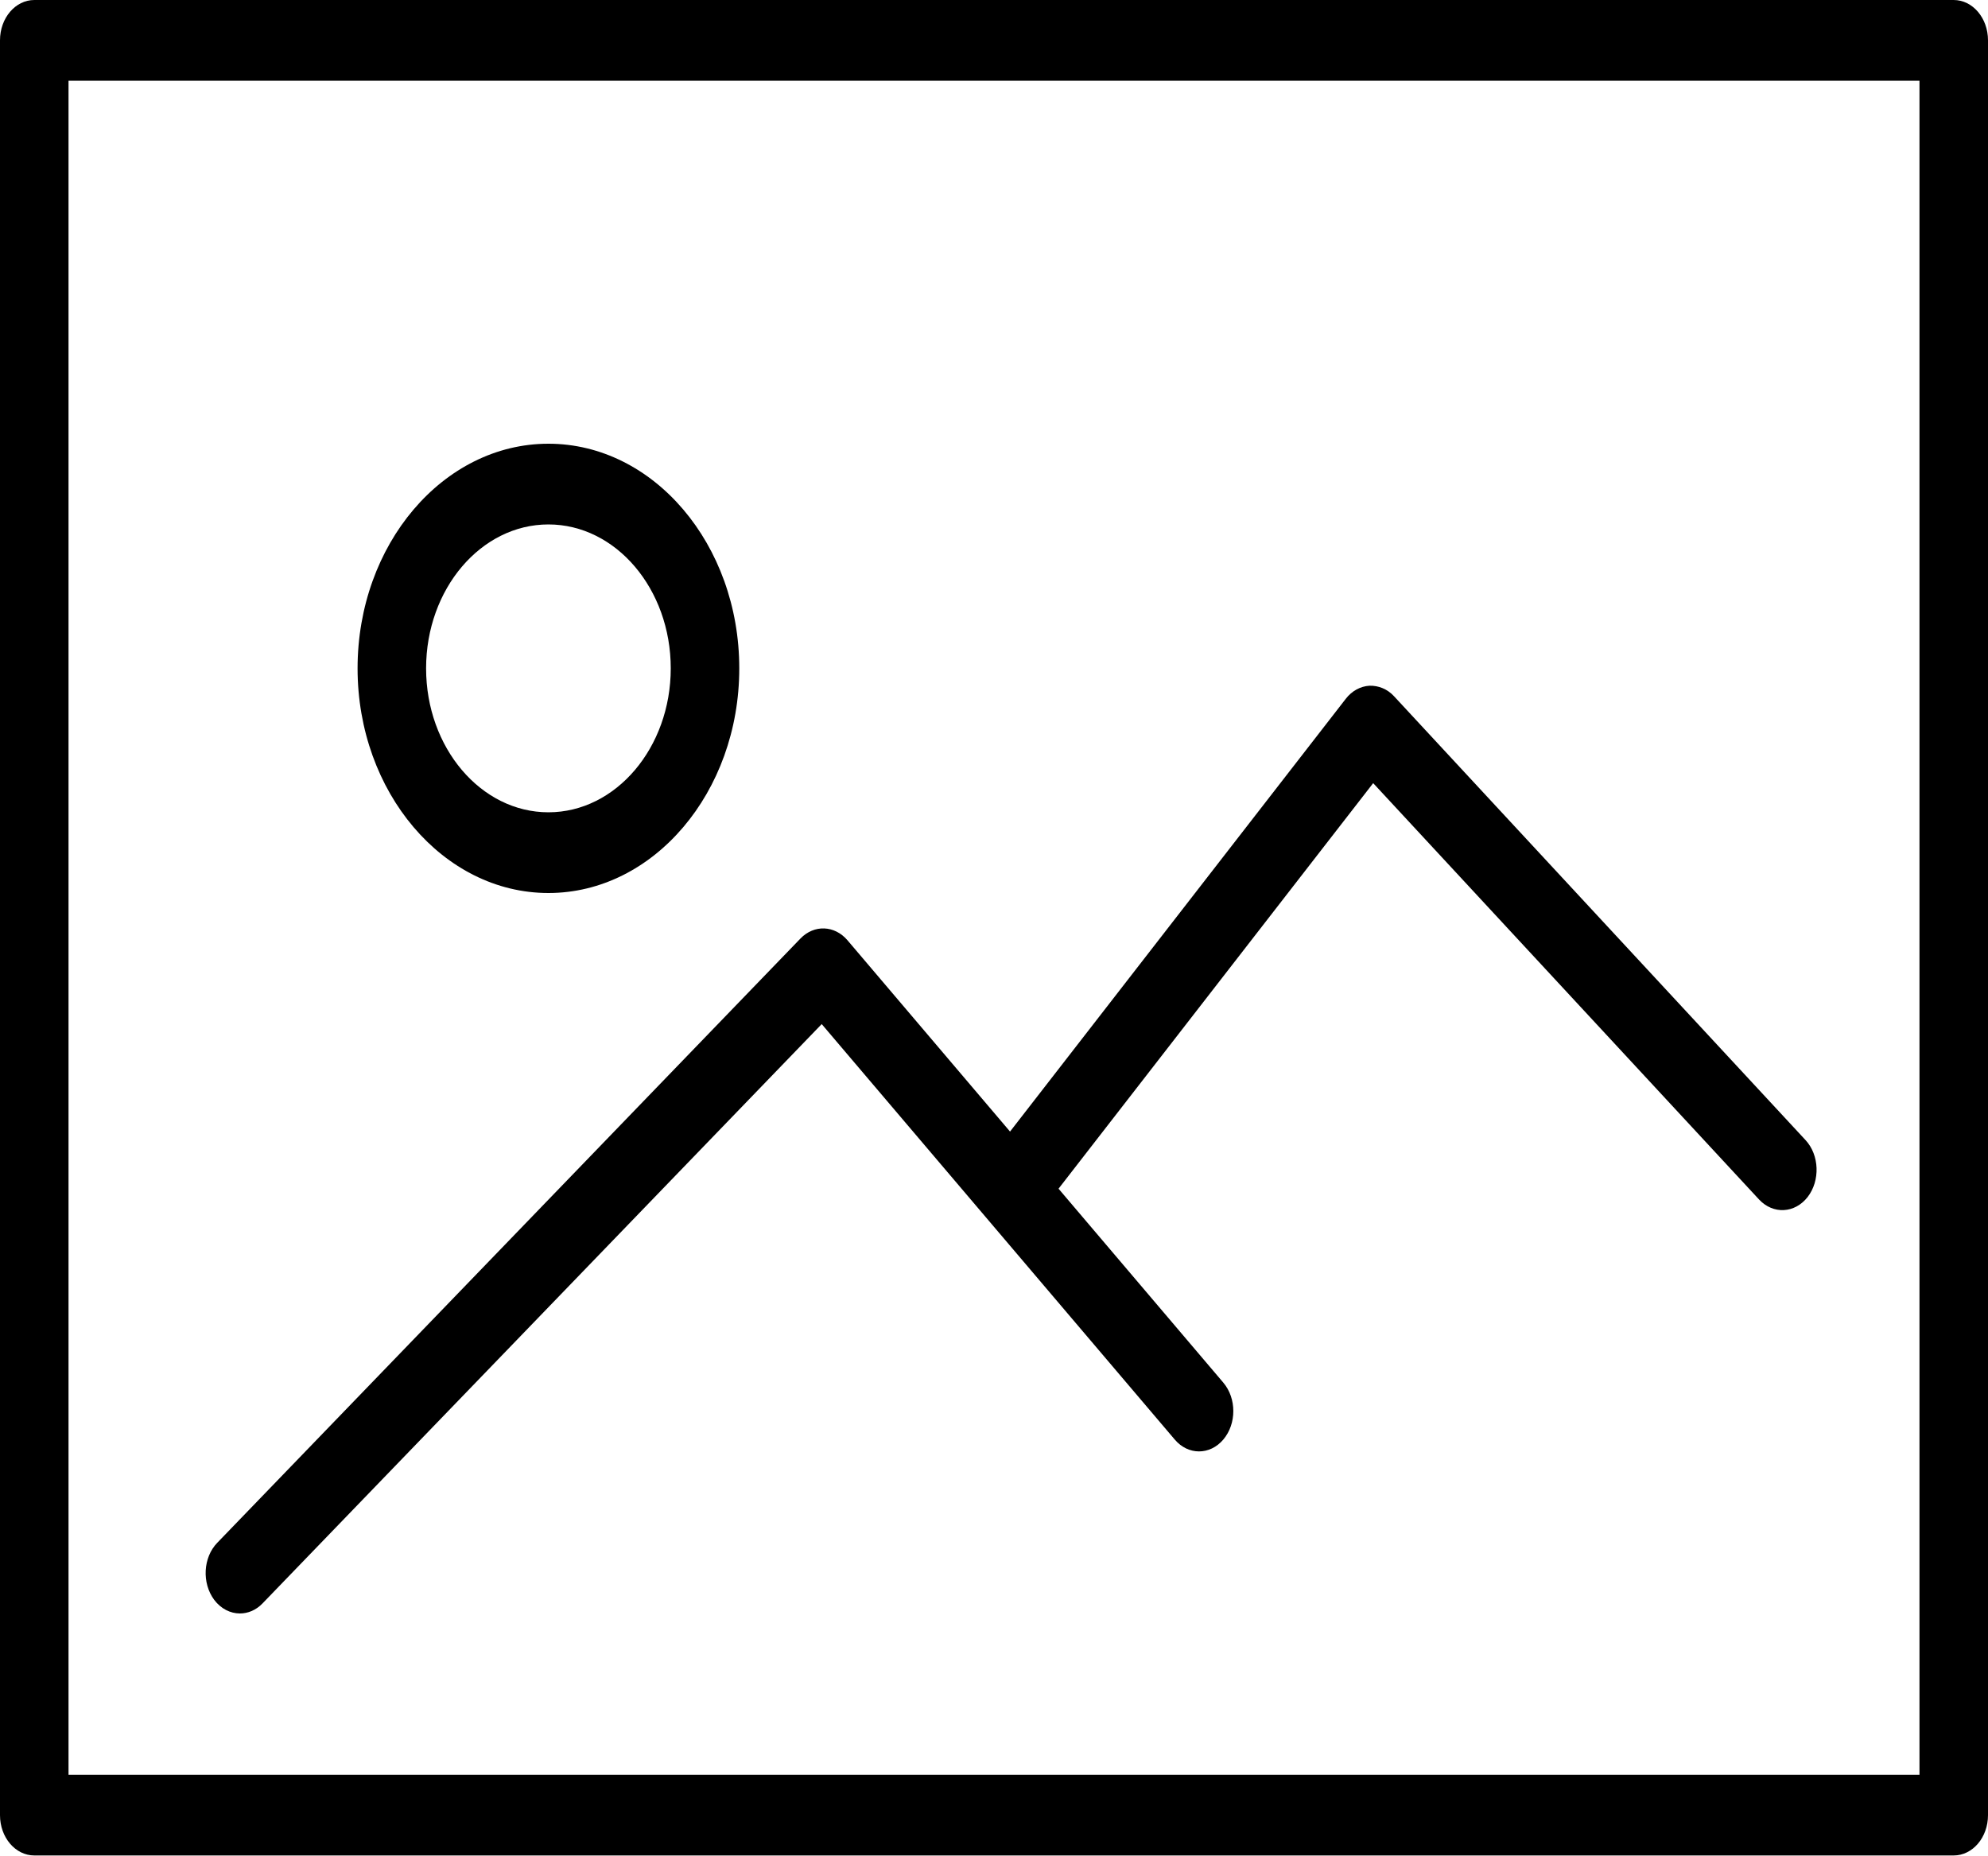
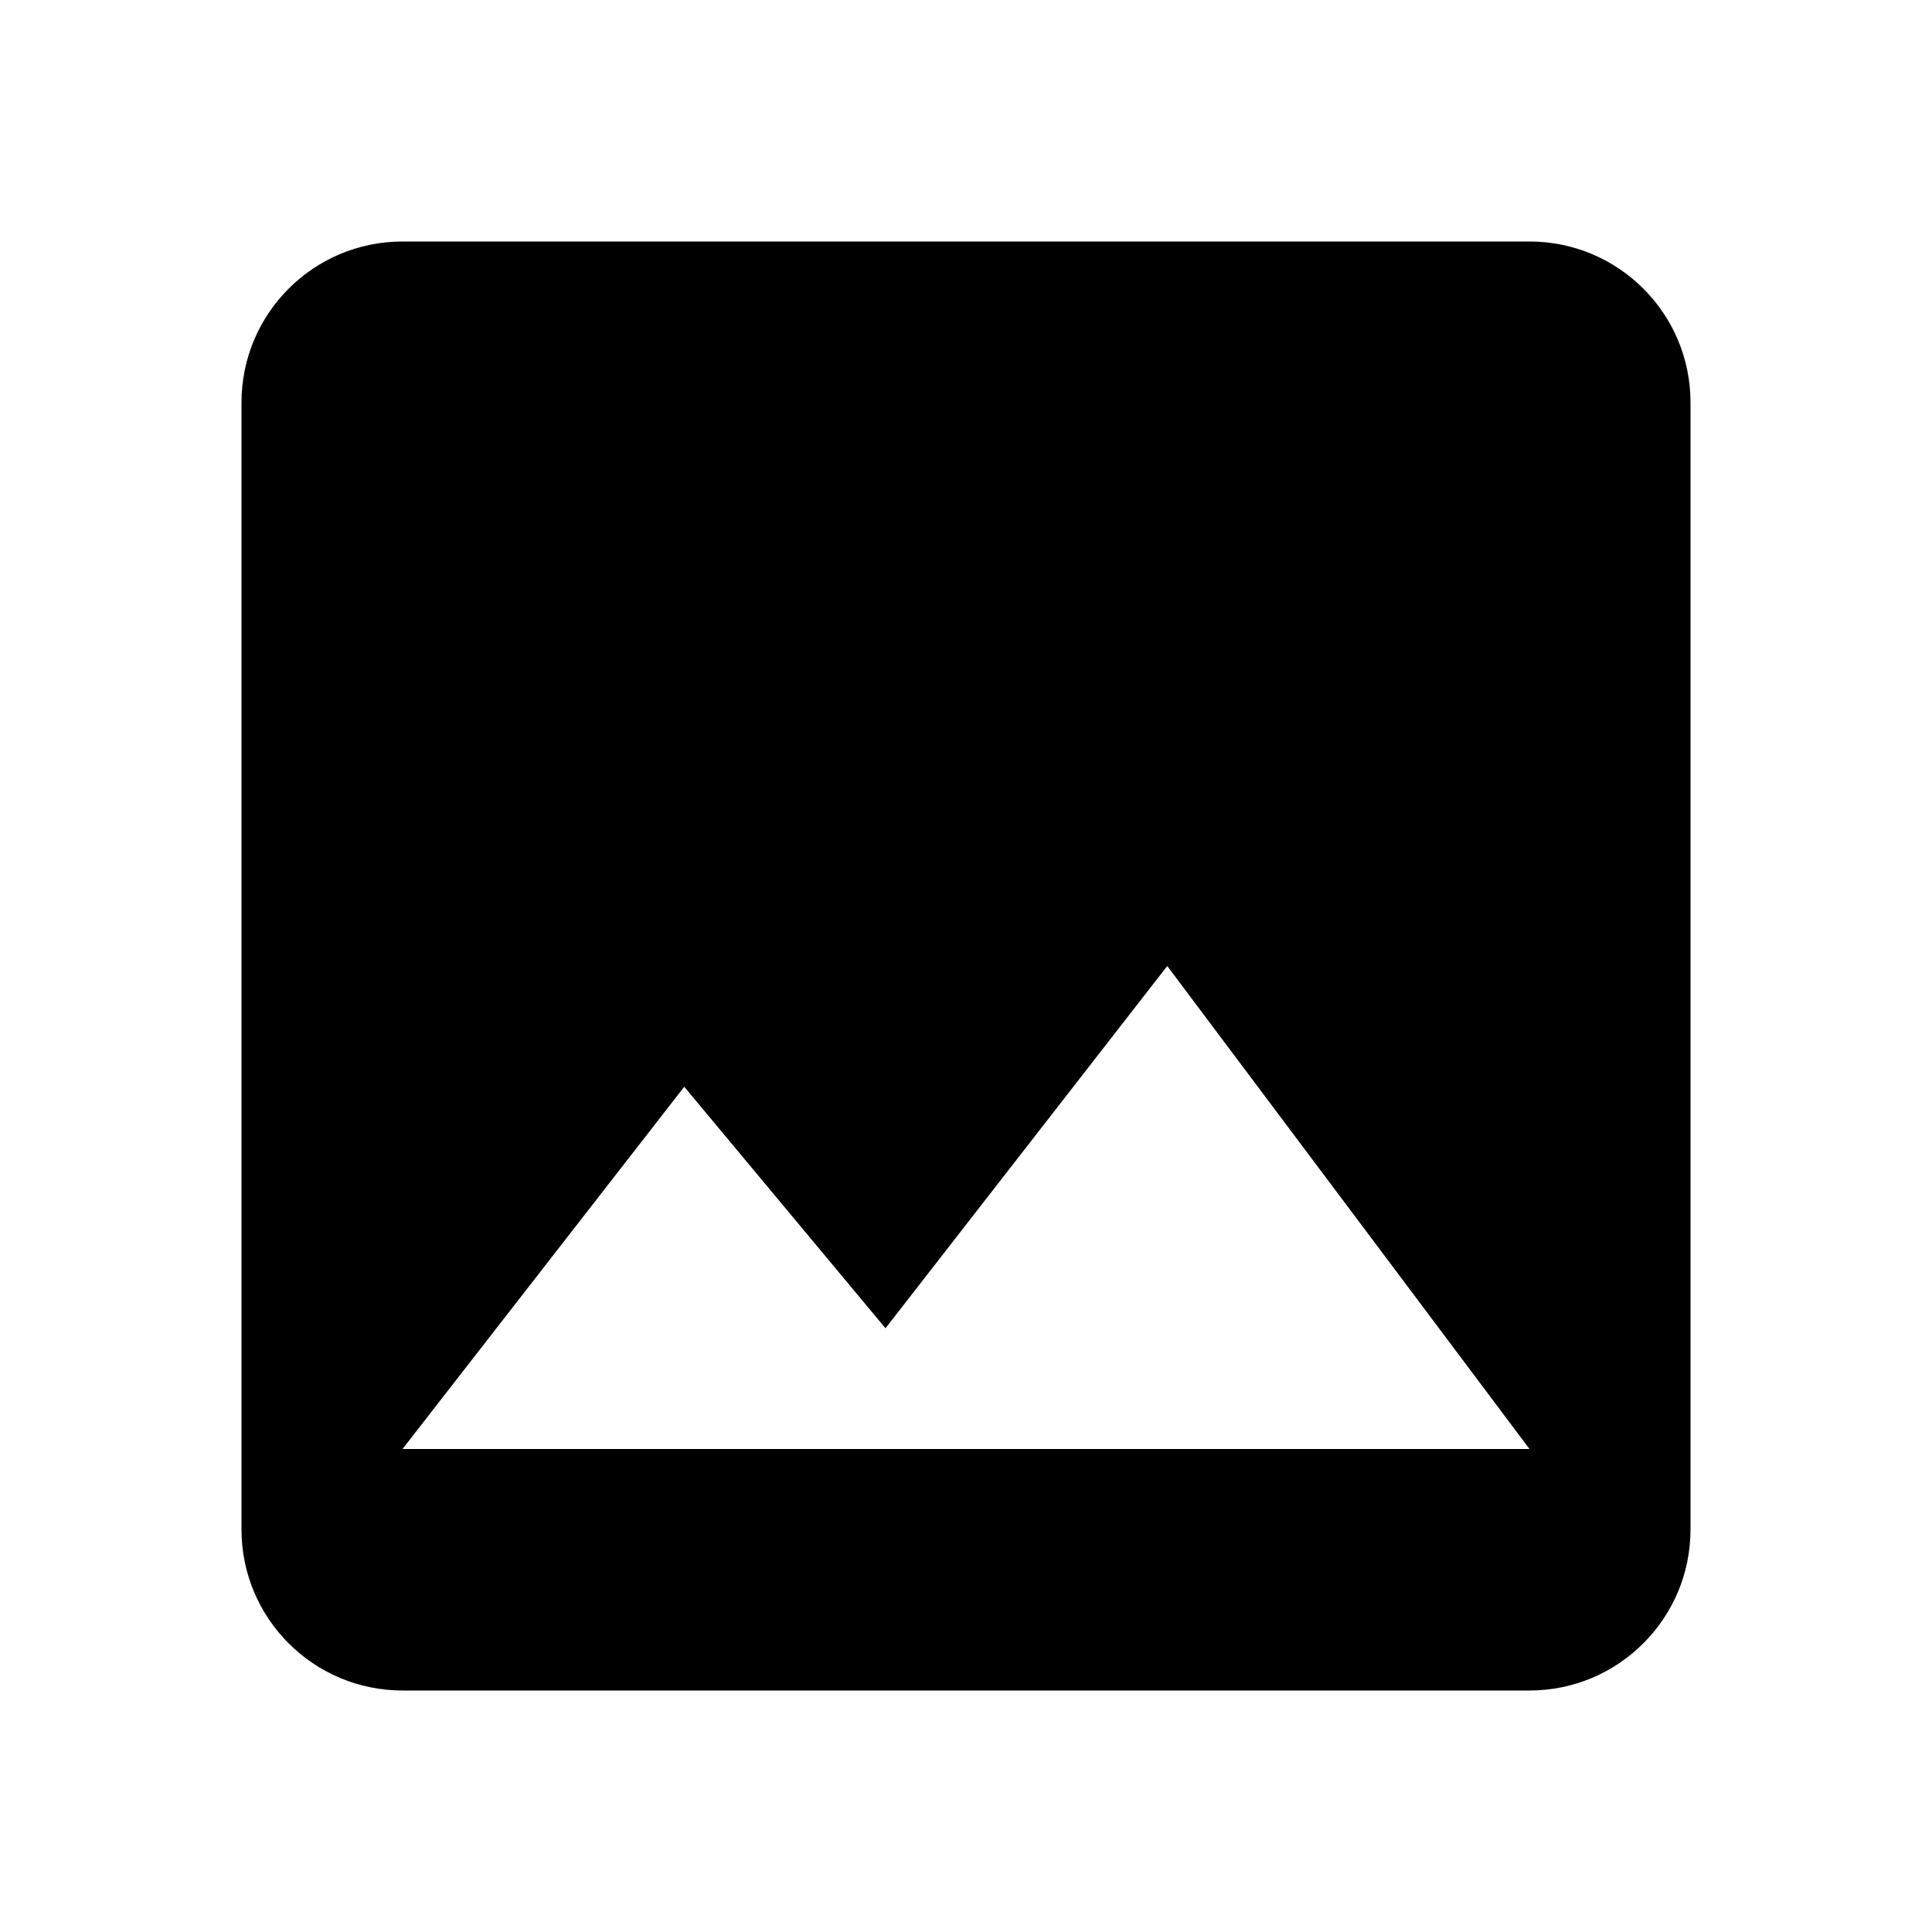
- <svg xmlns="http://www.w3.org/2000/svg" width="15px" height="14px" viewBox="0 0 15 14" version="1.1">
-   <defs />
-   <g id="Page-1" stroke="none" stroke-width="1" fill="none" fill-rule="evenodd">
-     <g id="image" fill="#000000">
-       <g id="Capa_1">
-         <g id="Group">
-           <path d="M14.741,0 L0.259,0 C0.116,0 0,0.136 0,0.304 L0,13.696 C0,13.864 0.116,14 0.259,14 L14.741,14 C14.884,14 15,13.864 15,13.696 L15,0.304 C15,0.136 14.884,0 14.741,0 L14.741,0 Z M14.483,13.391 L0.517,13.391 L0.517,0.609 L14.483,0.609 L14.483,13.391 L14.483,13.391 Z" id="Shape" />
-           <path d="M4.138,6.738 C4.932,6.738 5.578,5.977 5.578,5.043 C5.578,4.108 4.932,3.348 4.138,3.348 C3.344,3.348 2.698,4.108 2.698,5.043 C2.698,5.977 3.344,6.738 4.138,6.738 L4.138,6.738 Z M4.138,3.957 C4.647,3.957 5.061,4.444 5.061,5.043 C5.061,5.641 4.647,6.129 4.138,6.129 C3.629,6.129 3.215,5.642 3.215,5.043 C3.215,4.444 3.629,3.957 4.138,3.957 L4.138,3.957 Z" id="Shape" />
-           <path d="M1.81,12.174 C1.871,12.174 1.932,12.149 1.981,12.098 L6.2,7.727 L8.864,10.862 C8.965,10.981 9.129,10.981 9.23,10.862 C9.331,10.743 9.331,10.551 9.23,10.432 L7.987,8.969 L10.361,5.909 L13.273,9.051 C13.379,9.164 13.542,9.156 13.639,9.032 C13.735,8.908 13.728,8.715 13.623,8.602 L10.519,5.254 C10.469,5.199 10.401,5.172 10.333,5.174 C10.265,5.178 10.2,5.213 10.154,5.273 L7.621,8.538 L6.394,7.094 C6.297,6.981 6.143,6.975 6.04,7.081 L1.639,11.641 C1.532,11.752 1.522,11.944 1.616,12.071 C1.667,12.139 1.739,12.174 1.81,12.174 L1.81,12.174 Z" id="Shape" />
-         </g>
-       </g>
-     </g>
-   </g>
+ <svg xmlns="http://www.w3.org/2000/svg" version="1.1" width="24" height="24" viewBox="0 0 24 24">
+   <path fill="#000000" d="M8.5,13.5L11,16.5L14.5,12L19,18H5M21,19V5C21,3.89 20.1,3 19,3H5A2,2 0 0,0 3,5V19A2,2 0 0,0 5,21H19A2,2 0 0,0 21,19Z" />
</svg>
